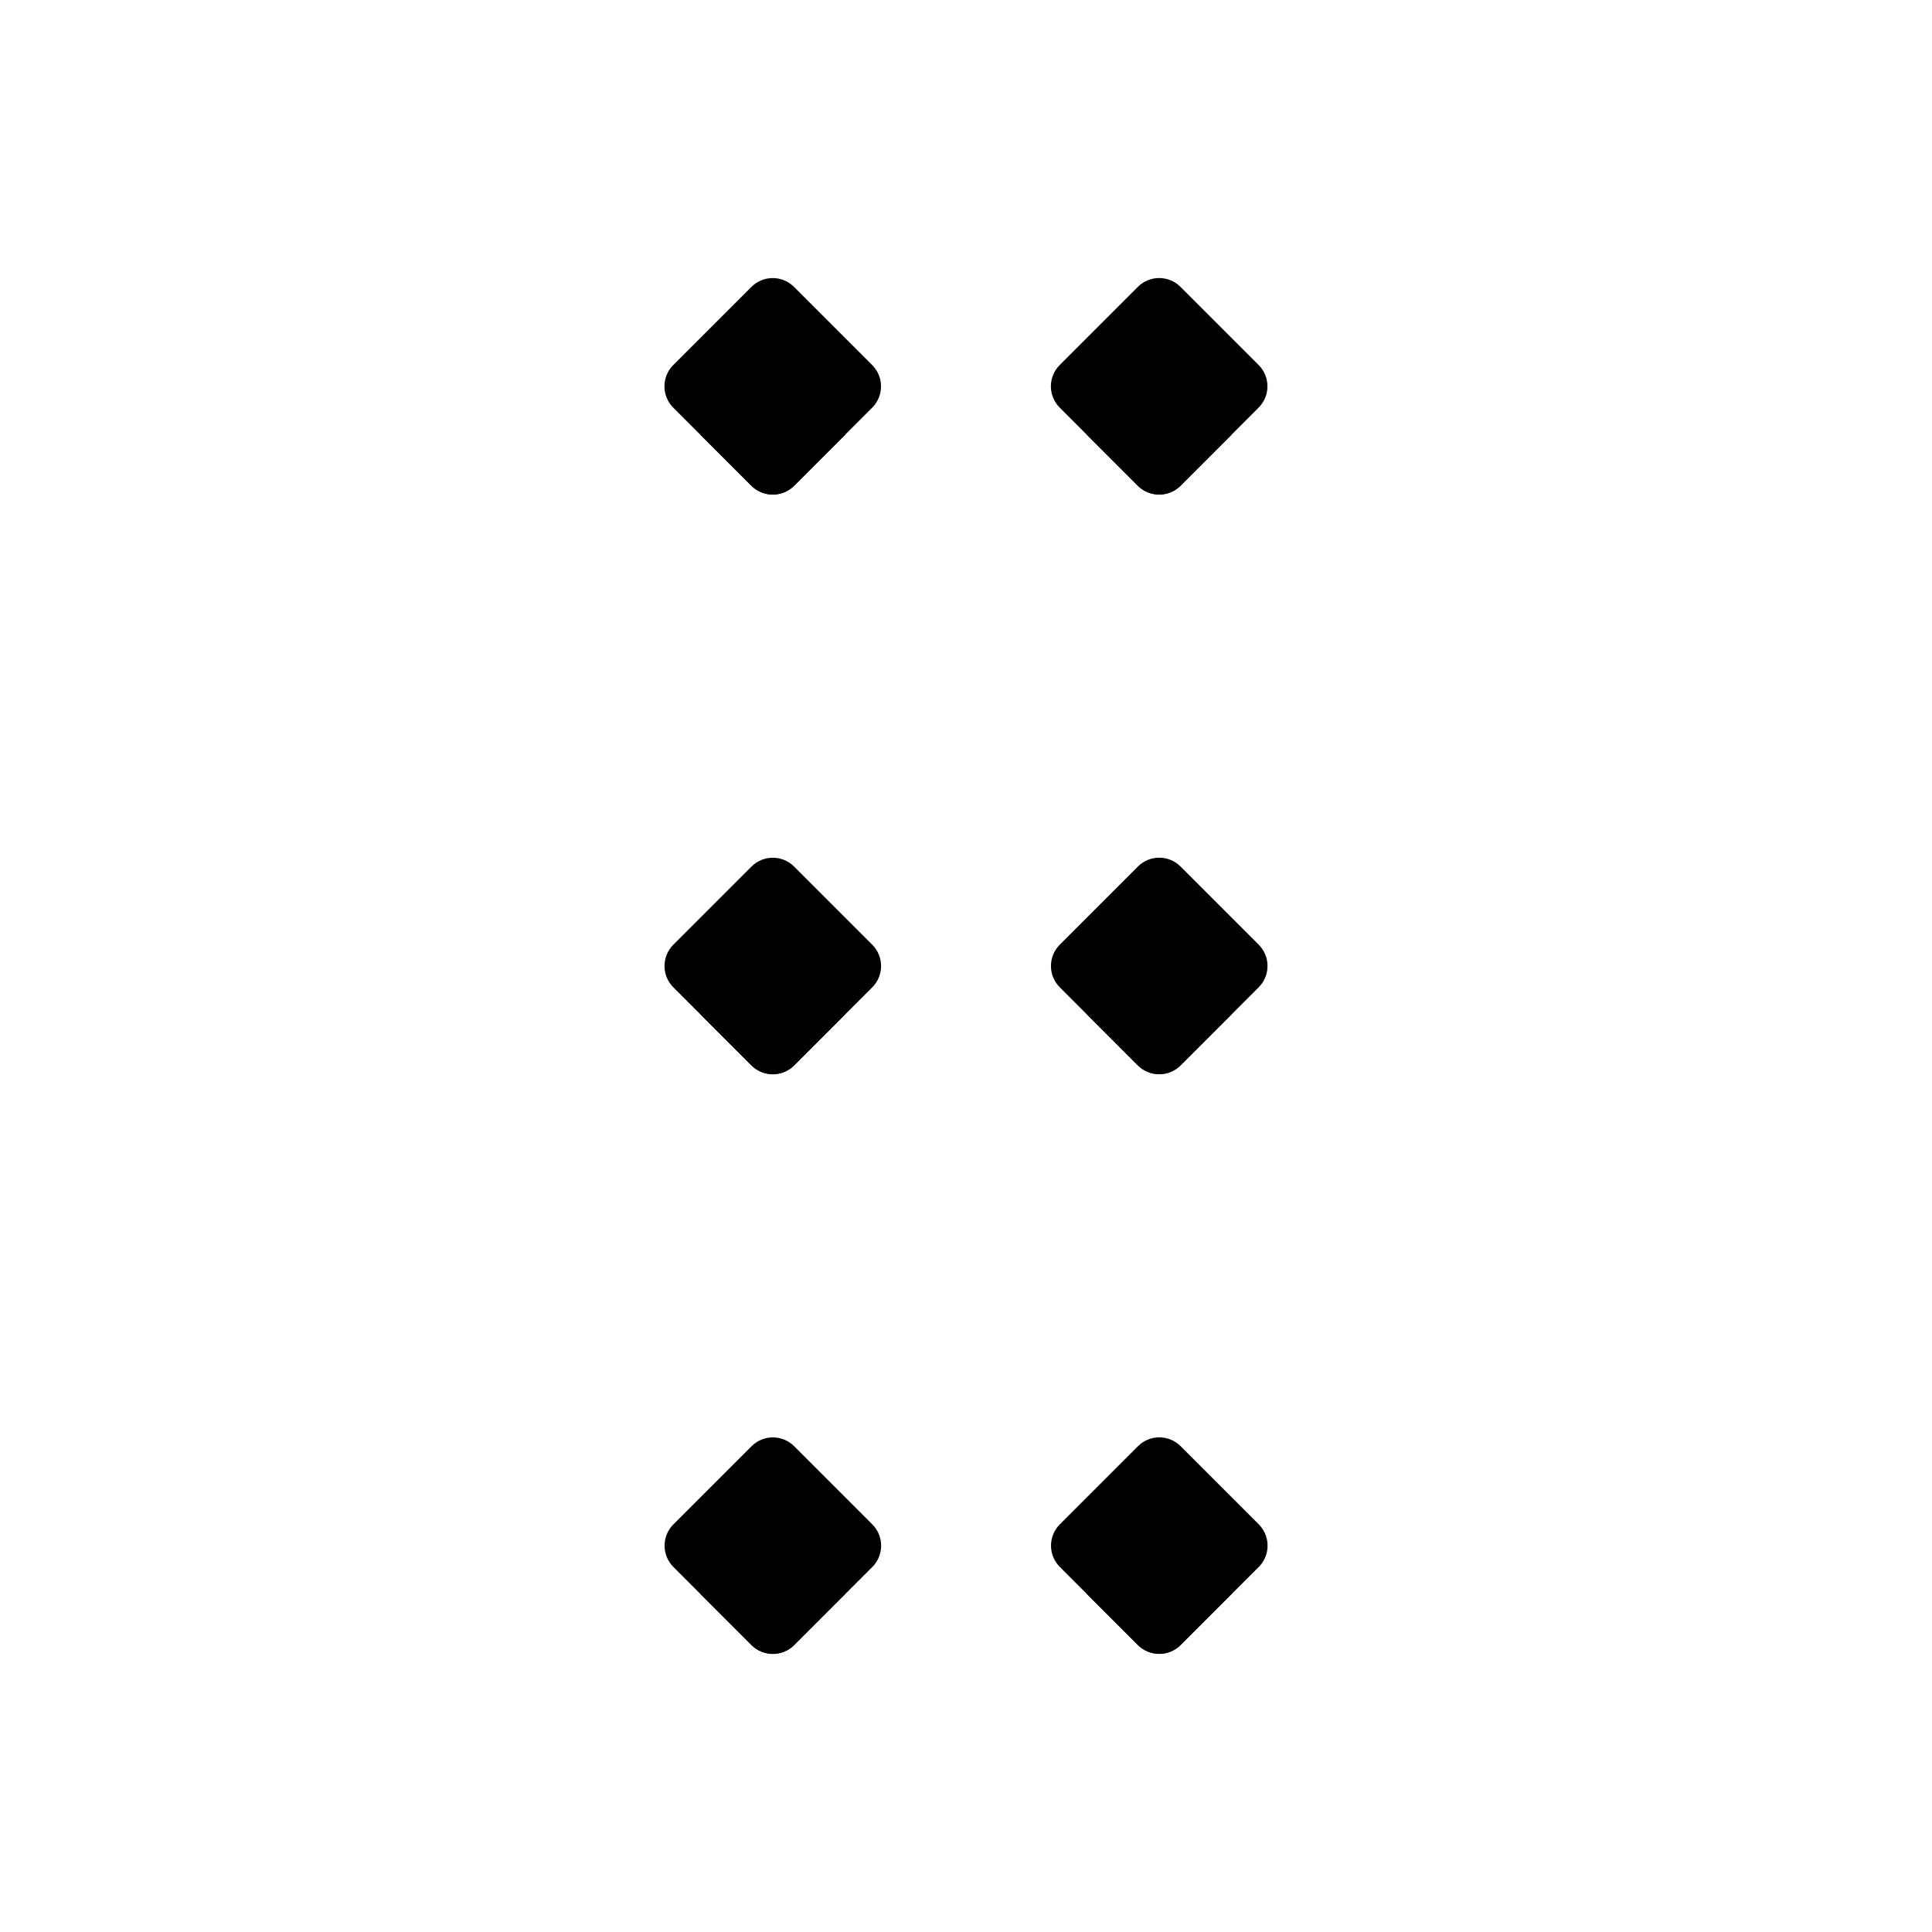
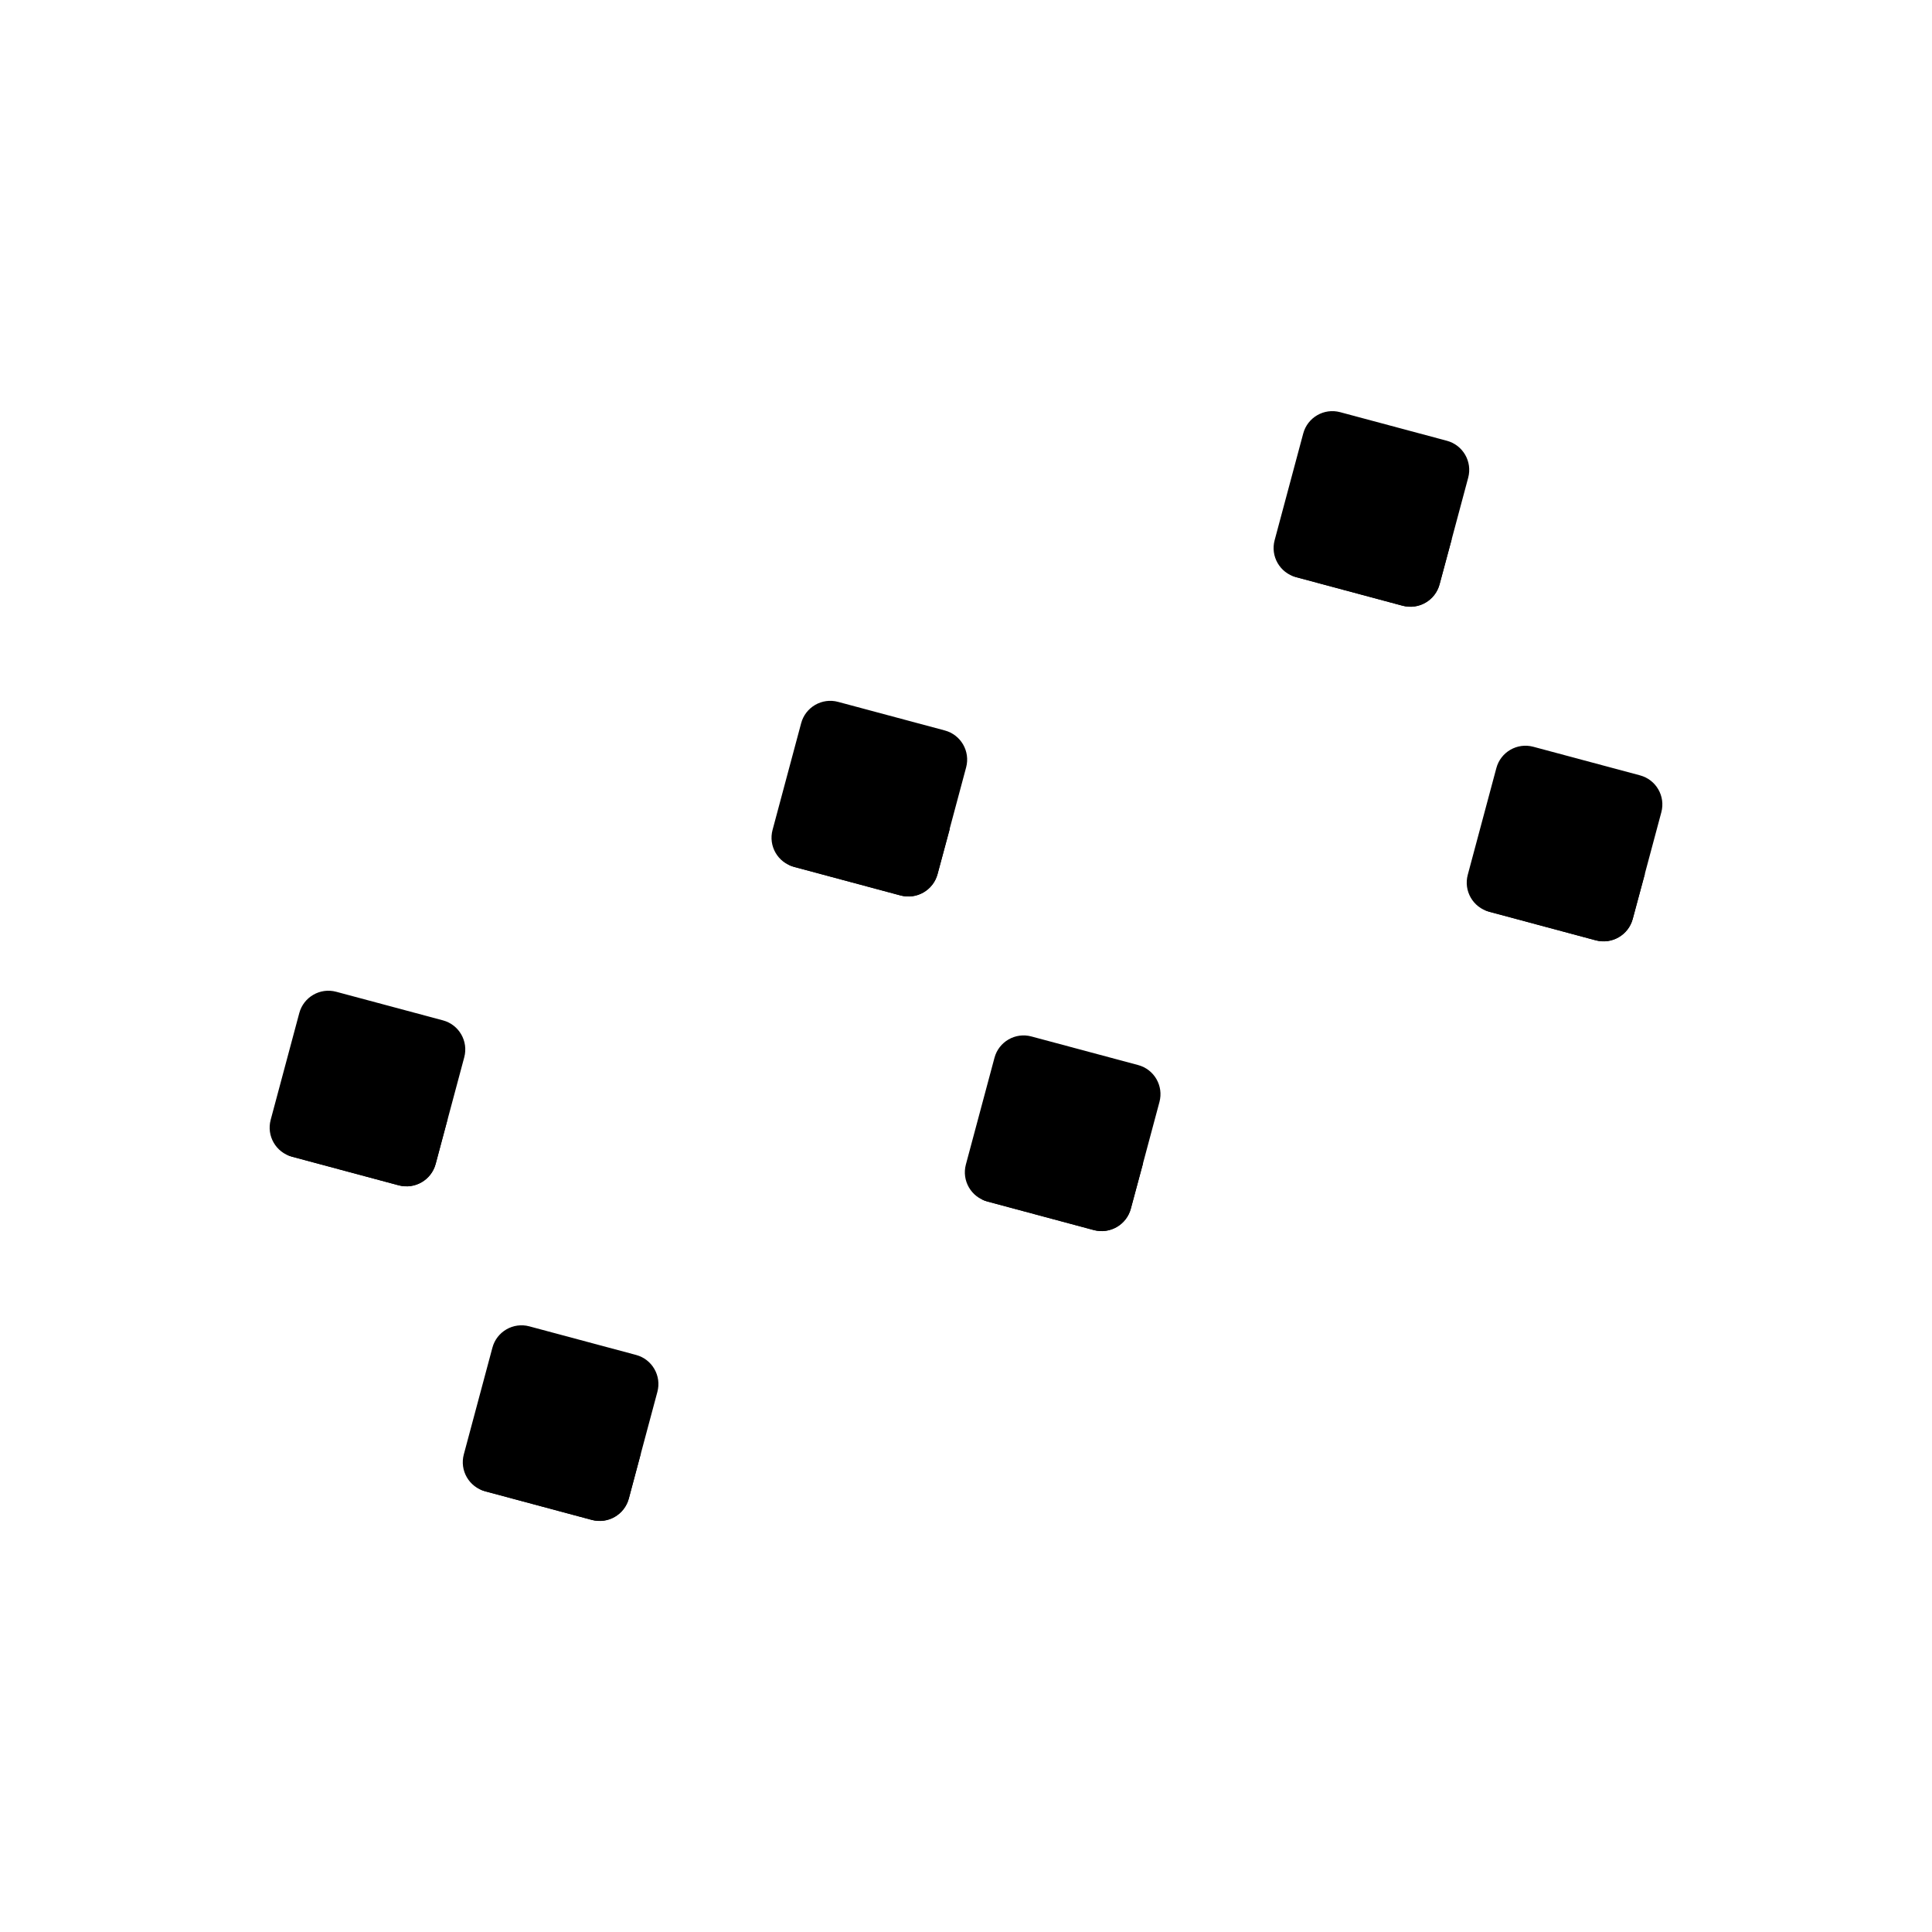
<svg viewBox="0 0 100 100">
  <g class="dotsBottom">
-     <rect x="35.58" y="15.58" width="8.84" height="8.84" rx="1.56" transform="translate(-2.43 34.14) rotate(-45)" />
-     <rect x="55.58" y="15.58" width="8.84" height="8.84" rx="1.56" transform="translate(3.43 48.28) rotate(-45)" />
-     <rect x="35.58" y="45.58" width="8.84" height="8.84" rx="1.56" transform="translate(-23.64 42.93) rotate(-45)" />
-     <rect x="55.58" y="45.58" width="8.84" height="8.84" rx="1.56" transform="translate(-17.78 57.07) rotate(-45)" />
-     <rect x="35.58" y="75.58" width="8.84" height="8.84" rx="1.56" transform="translate(-44.85 51.72) rotate(-45)" />
-     <rect x="55.58" y="75.58" width="8.84" height="8.84" rx="1.56" transform="translate(-38.99 65.86) rotate(-45)" />
+     <rect x="66.56" y="21.92" width="8.84" height="8.84" rx="1.56" transform="translate(9.24 -17.47) rotate(15)" />
+     <rect x="76.56" y="39.24" width="8.84" height="8.84" rx="1.56" transform="translate(14.06 -19.47) rotate(15)" />
+     <rect x="40.58" y="36.92" width="8.84" height="8.84" rx="1.56" transform="translate(12.23 -10.24) rotate(15)" />
+     <rect x="50.58" y="54.24" width="8.84" height="8.84" rx="1.56" transform="translate(17.06 -12.24) rotate(15)" />
+     <rect x="14.6" y="51.92" width="8.84" height="8.84" rx="1.56" transform="translate(15.23 -3) rotate(15)" />
+     <rect x="24.6" y="69.24" width="8.84" height="8.84" rx="1.56" transform="translate(20.05 -5) rotate(15)" />
  </g>
  <g class="dotsFace">
-     <path d="M38.89,19.86,36.25,22.5l2.64,2.64a1.58,1.58,0,0,0,2.22,0l2.64-2.64-2.64-2.64A1.58,1.58,0,0,0,38.89,19.86Z" />
-     <path d="M58.89,19.86,56.25,22.5l2.64,2.64a1.58,1.58,0,0,0,2.22,0l2.64-2.64-2.64-2.64A1.58,1.58,0,0,0,58.89,19.86Z" />
-     <path d="M38.89,49.86,36.25,52.5l2.64,2.64a1.58,1.58,0,0,0,2.22,0l2.64-2.64-2.64-2.64A1.58,1.58,0,0,0,38.89,49.86Z" />
-     <path d="M58.89,49.86,56.25,52.5l2.64,2.64a1.58,1.58,0,0,0,2.22,0l2.64-2.64-2.64-2.64A1.58,1.58,0,0,0,58.89,49.86Z" />
-     <path d="M38.89,79.86,36.25,82.5l2.64,2.64a1.58,1.58,0,0,0,2.22,0l2.64-2.64-2.64-2.64A1.58,1.58,0,0,0,38.89,79.86Z" />
-     <path d="M58.89,79.86,56.25,82.5l2.64,2.64a1.58,1.58,0,0,0,2.22,0l2.64-2.64-2.64-2.64A1.58,1.58,0,0,0,58.89,79.86Z" />
+     <path d="M72.59,31.35a1.57,1.57,0,0,0,1.92-1.11l.63-2.33a1.17,1.17,0,0,0-.26-.1l-5.51-1.48a1.57,1.57,0,0,0-1.92,1.11l-.62,2.33a1.09,1.09,0,0,0,.25.1Z" />
+     <path d="M82.59,48.67a1.57,1.57,0,0,0,1.92-1.11l.63-2.33a1.17,1.17,0,0,0-.26-.1l-5.51-1.48a1.57,1.57,0,0,0-1.92,1.11l-.62,2.33a1.09,1.09,0,0,0,.25.1Z" />
+     <path d="M46.61,46.35a1.57,1.57,0,0,0,1.92-1.11l.63-2.33a1.39,1.39,0,0,0-.26-.1l-5.51-1.48a1.57,1.57,0,0,0-1.92,1.11l-.63,2.33a1.39,1.39,0,0,0,.26.1Z" />
+     <path d="M56.61,63.67a1.57,1.57,0,0,0,1.92-1.11l.63-2.33a1.39,1.39,0,0,0-.26-.1l-5.51-1.48a1.57,1.57,0,0,0-1.92,1.11l-.63,2.33a1.39,1.39,0,0,0,.26.1Z" />
+     <path d="M20.63,61.35a1.57,1.57,0,0,0,1.92-1.11l.62-2.33a1.09,1.09,0,0,0-.25-.1l-5.51-1.48a1.57,1.57,0,0,0-1.92,1.11l-.63,2.33a1.17,1.17,0,0,0,.26.1Z" />
+     <path d="M30.63,78.67a1.57,1.57,0,0,0,1.92-1.11l.62-2.33a1.09,1.09,0,0,0-.25-.1l-5.51-1.48a1.57,1.57,0,0,0-1.92,1.11l-.63,2.33a1.17,1.17,0,0,0,.26.1Z" />
  </g>
</svg>
